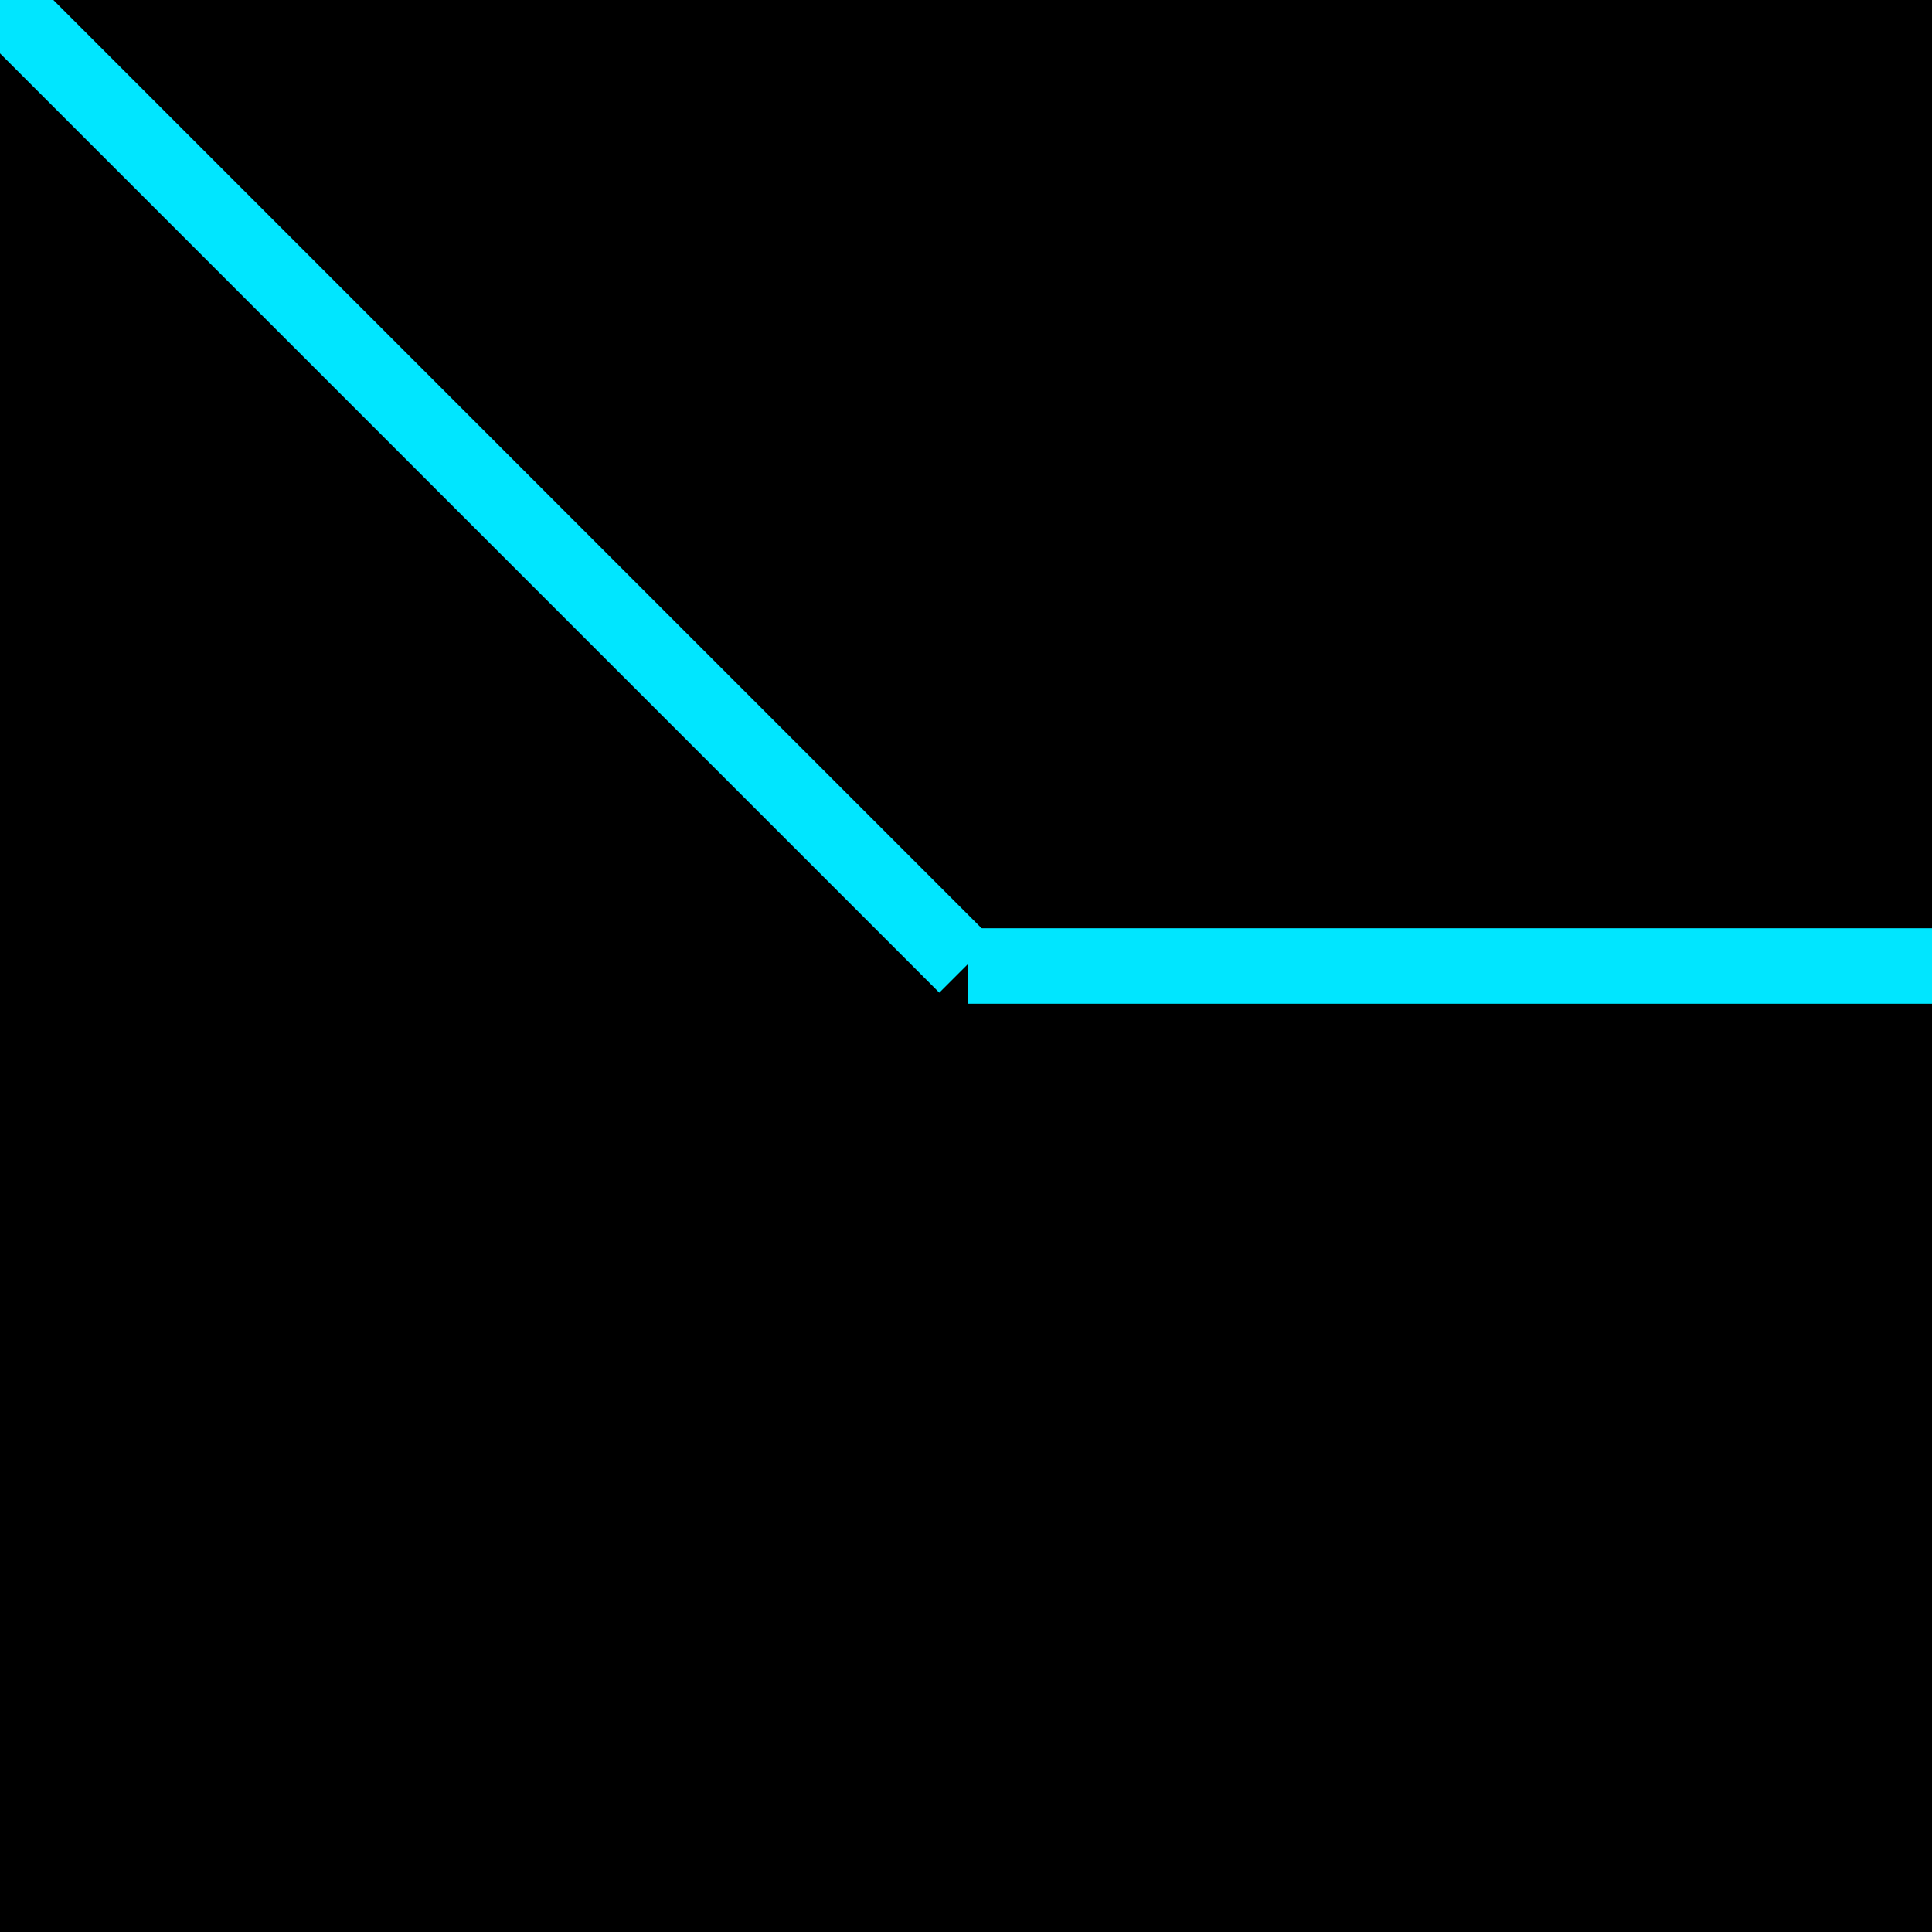
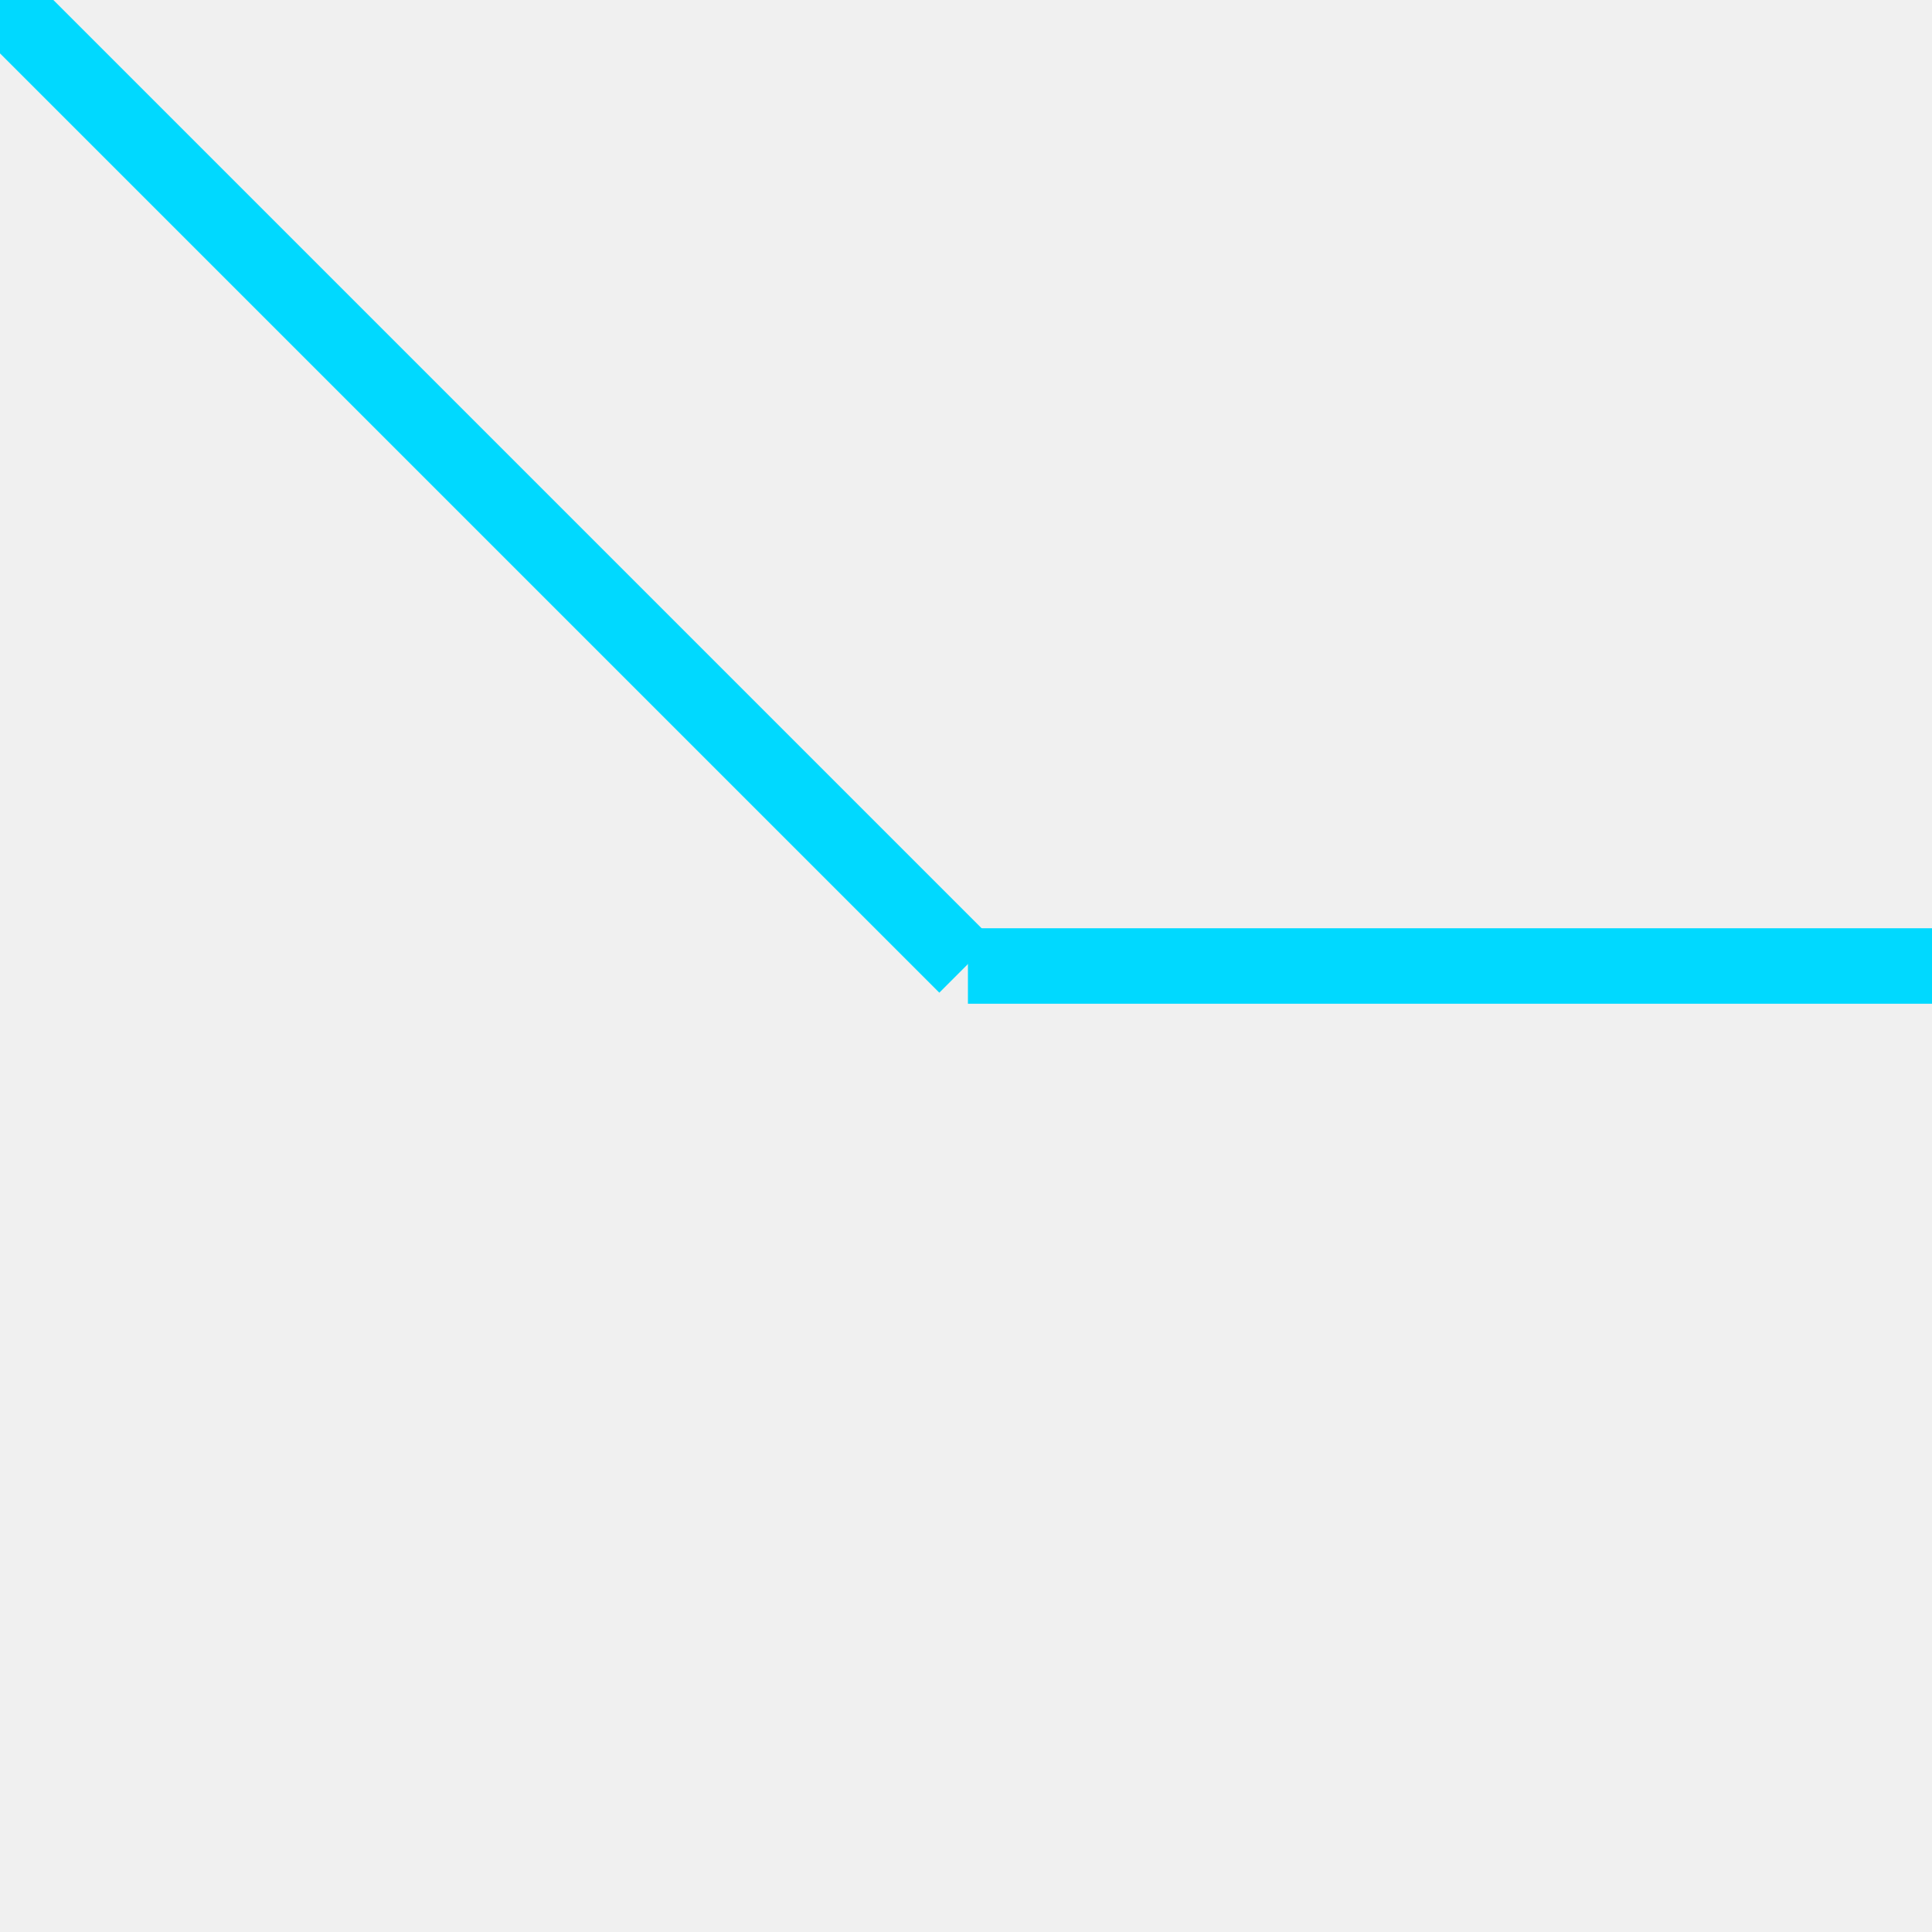
<svg xmlns="http://www.w3.org/2000/svg" width="256" height="256" viewBox="0 0 256 256" fill="none">
-   <g clip-path="url(#clip0_22_16)">
-     <rect width="256" height="256" fill="black" />
-     <path d="M256.255 128L128.255 128" stroke="#00E6FF" stroke-width="10" />
-     <path d="M128 128L-3.24814e-06 4.38125e-06" stroke="#00E6FF" stroke-width="10" />
+   <g clip-path="url(#clip0_0_17)">
+     <path d="M256.255 128L128.255 128" stroke="#00D9FF" stroke-width="10" />
+     <path d="M128 128L4.38125e-06 -3.24814e-06" stroke="#00D9FF" stroke-width="10" />
  </g>
  <defs>
-     <clipPath id="clip0_22_16">
+     <clipPath id="clip0_0_17">
      <rect width="256" height="256" fill="white" />
    </clipPath>
  </defs>
</svg>
